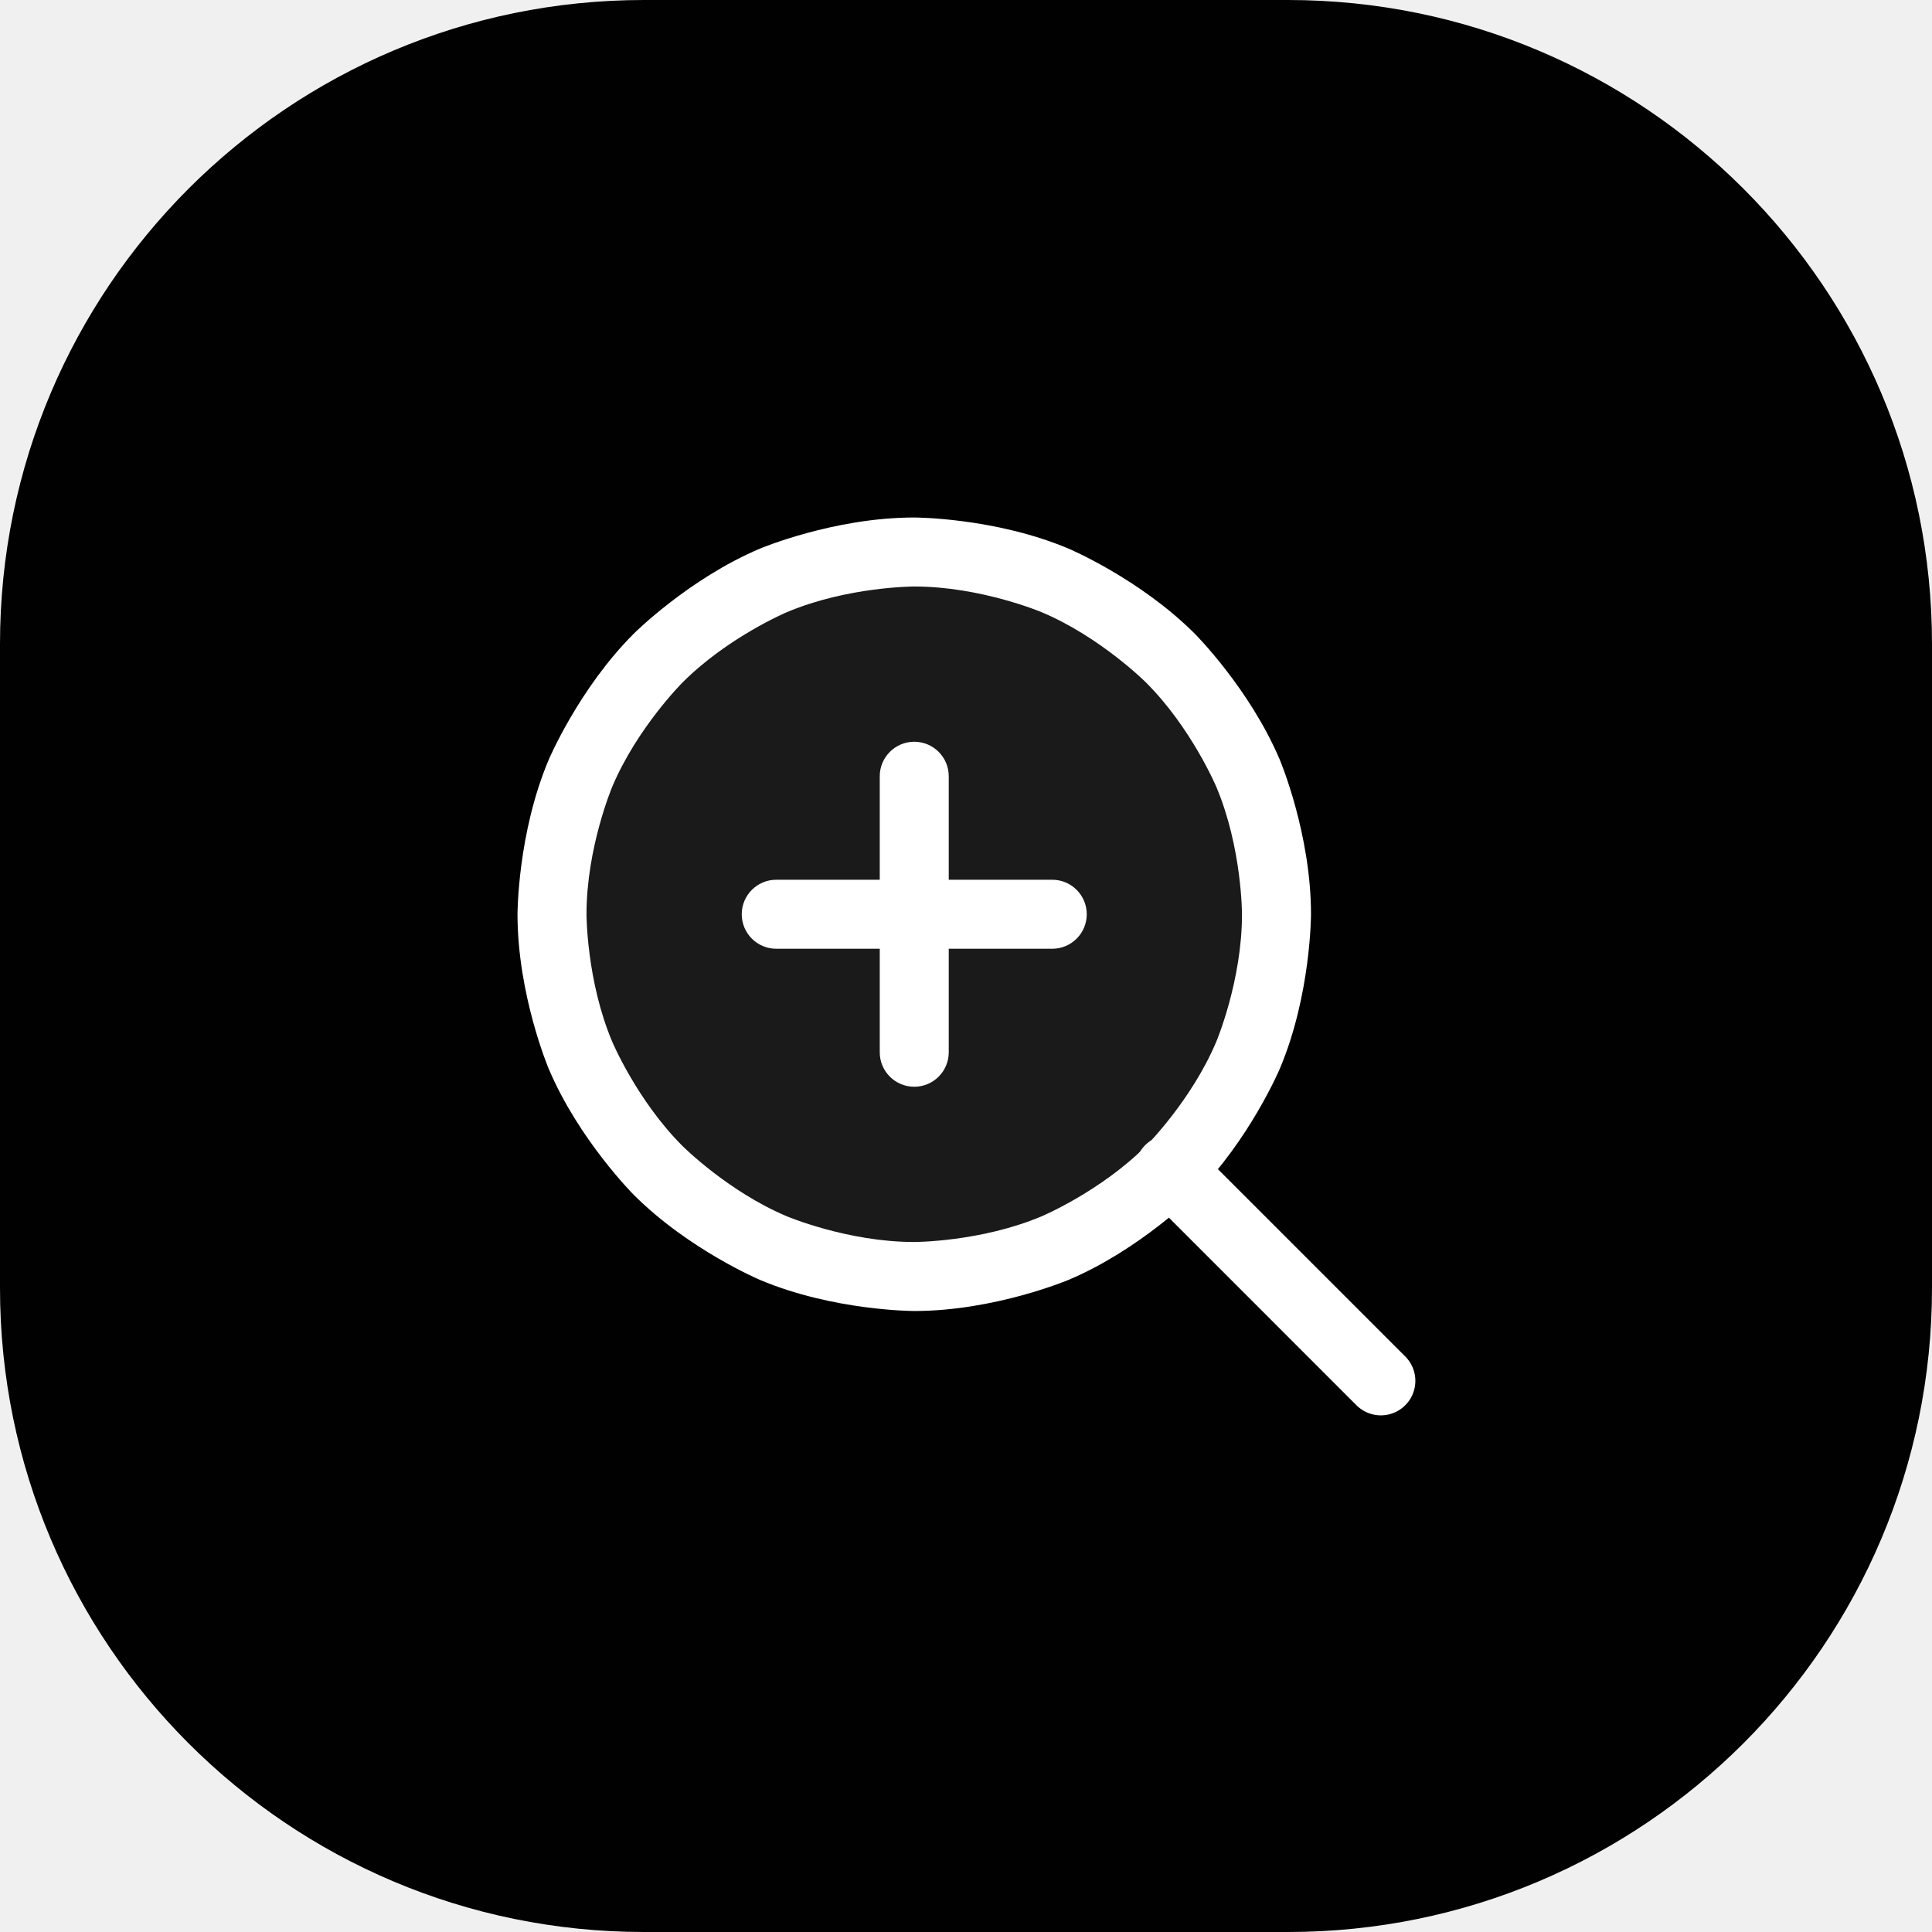
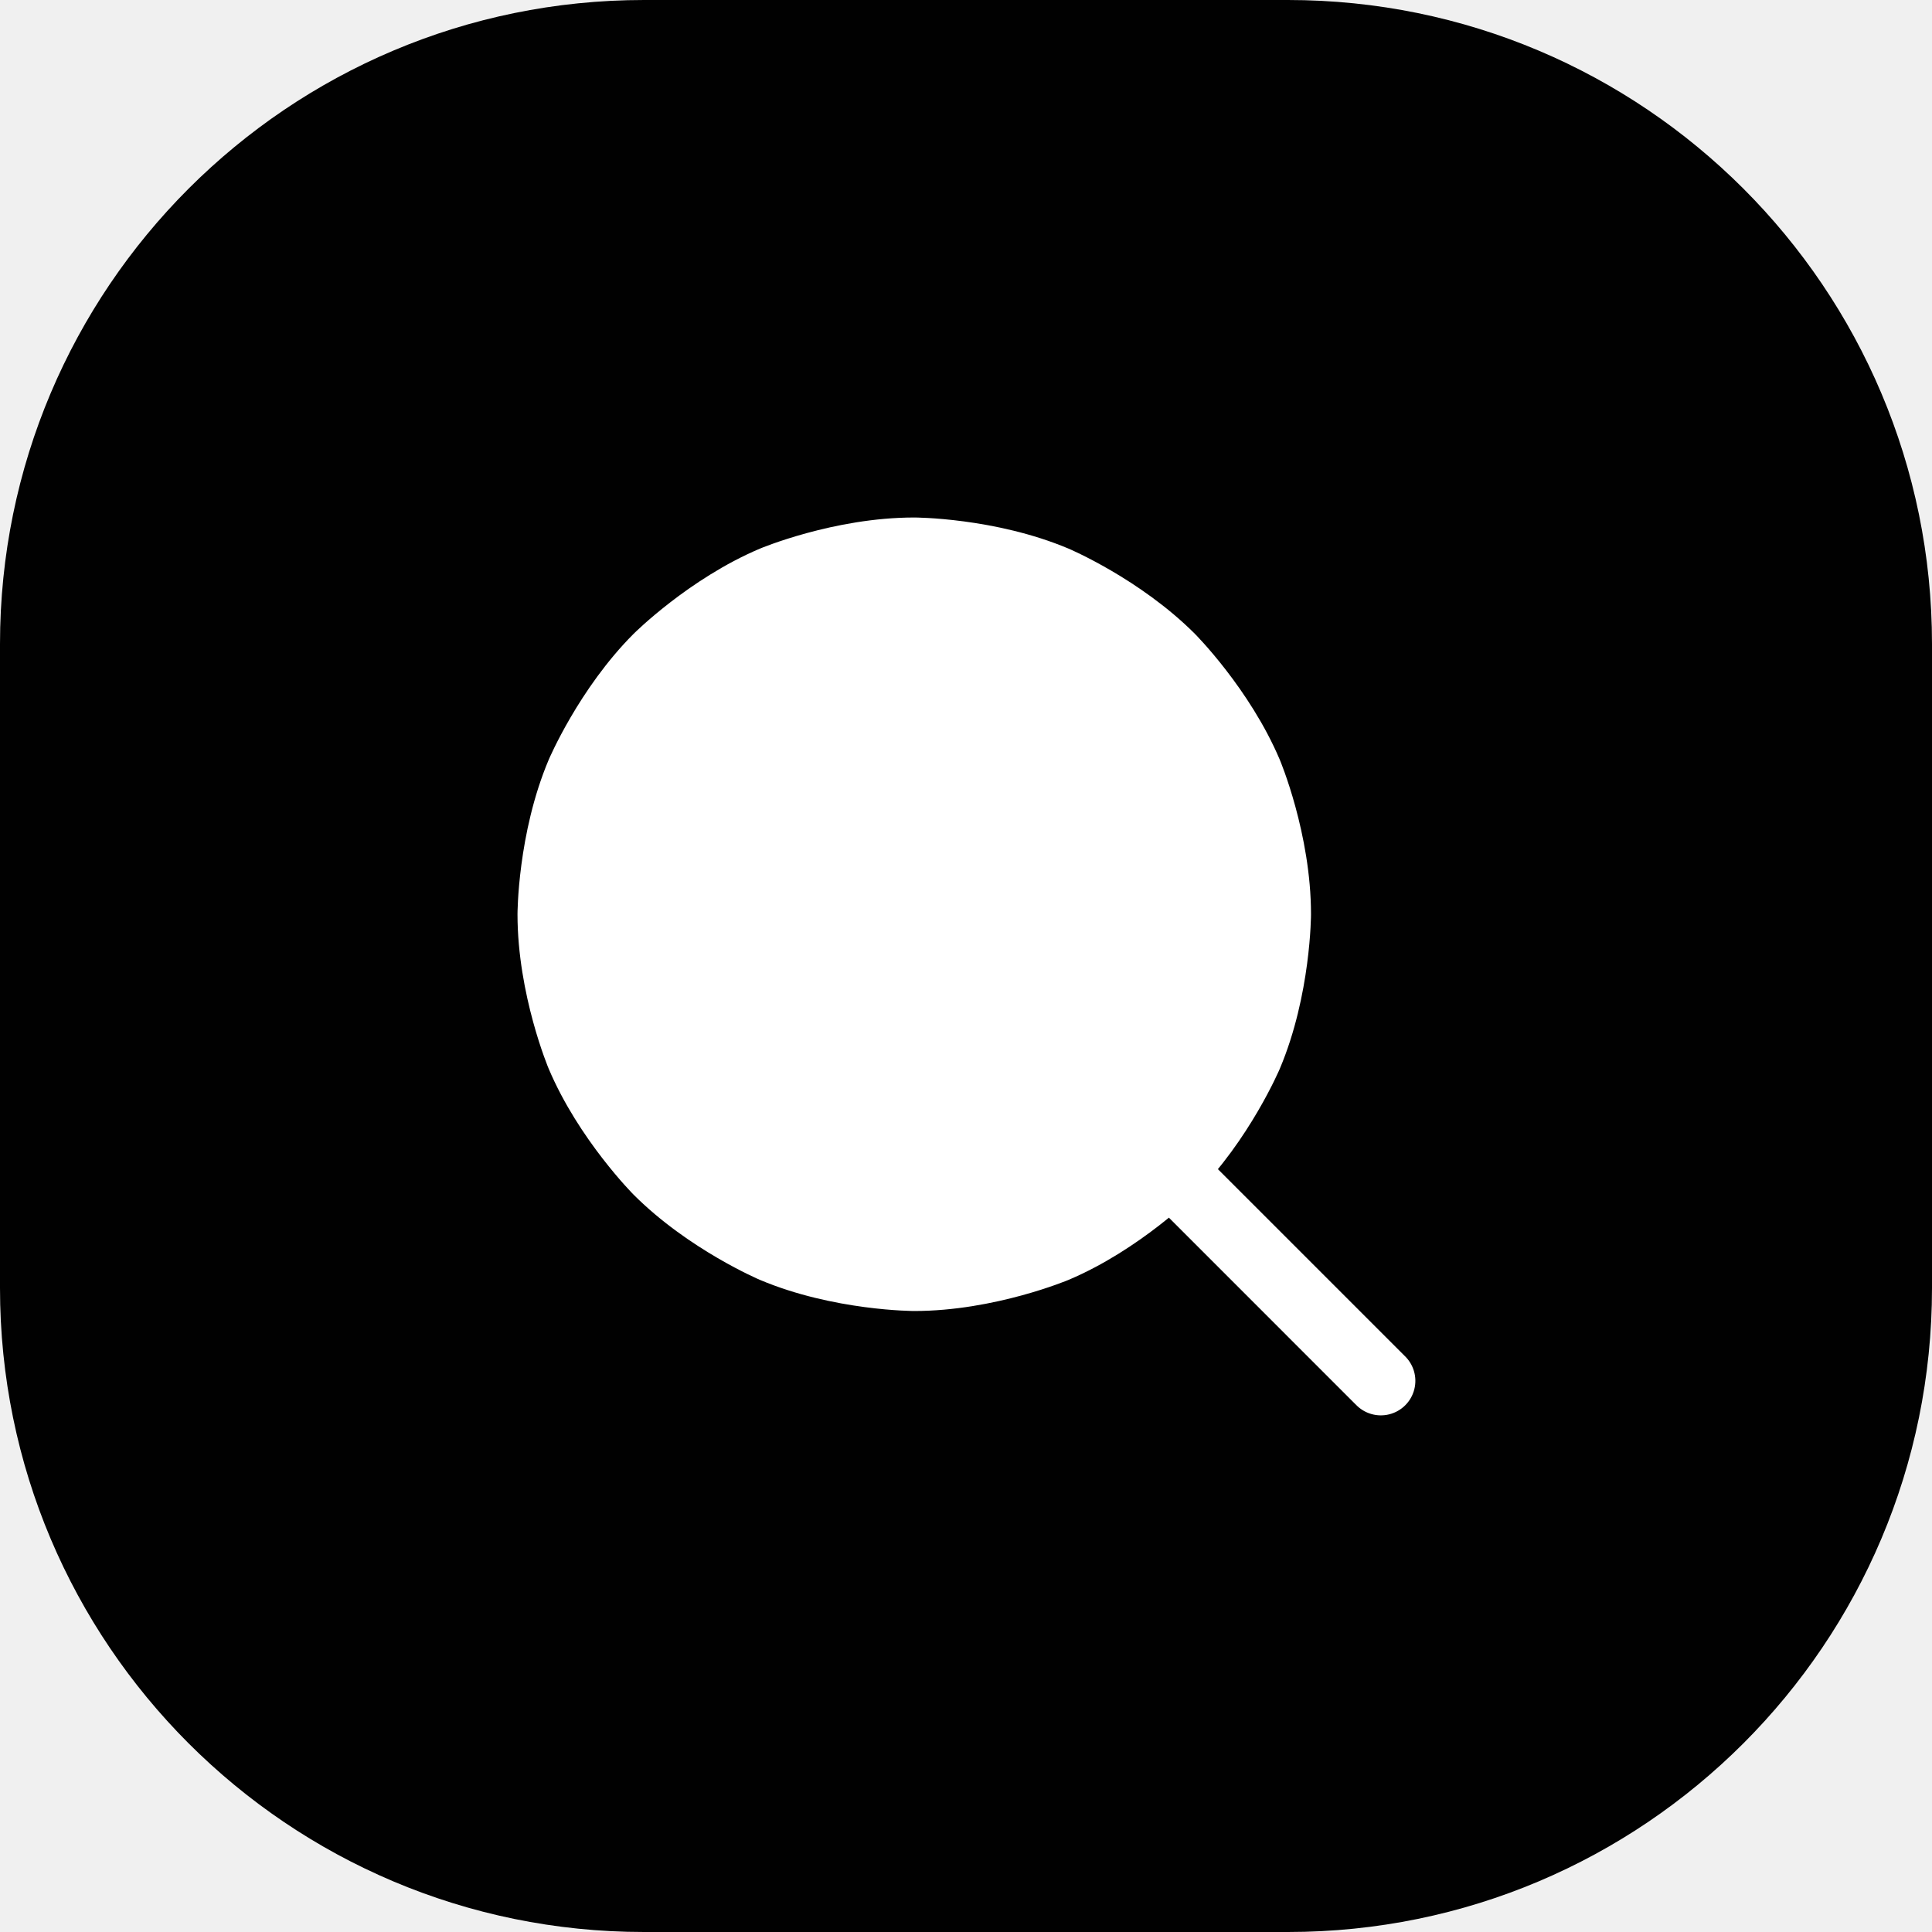
<svg xmlns="http://www.w3.org/2000/svg" width="42" height="42" fill="none" viewBox="0 0 42 42">
  <rect width="42" height="42" fill="#010101" rx="14" />
-   <path fill="#fff" fill-opacity=".1" d="M27.75 19.875a7.875 7.875 0 1 1-15.75 0 7.875 7.875 0 0 1 15.75 0Z" />
+   <path fill="#fff" fillOpacity=".1" d="M27.75 19.875a7.875 7.875 0 1 1-15.75 0 7.875 7.875 0 0 1 15.75 0Z" />
  <path fill="#fff" d="M16.875 20.625h6a.75.75 0 0 0 0-1.5h-6a.75.75 0 0 0 0 1.5Z" />
  <path fill="#fff" d="M19.125 16.875v6a.75.75 0 0 0 1.5 0v-6a.75.75 0 0 0-1.5 0Z" />
-   <path fill="#fff" fill-rule="evenodd" d="M19.875 11.25s1.754 0 3.358.678c0 0 1.547.655 2.74 1.848 0 0 1.194 1.194 1.849 2.741 0 0 .678 1.604.678 3.358 0 0 0 1.754-.678 3.358 0 0-.655 1.547-1.848 2.74 0 0-1.194 1.194-2.741 1.849 0 0-1.604.678-3.358.678 0 0-1.754 0-3.358-.678 0 0-1.547-.655-2.74-1.848 0 0-1.194-1.194-1.849-2.741 0 0-.678-1.604-.678-3.358 0 0 0-1.754.678-3.358 0 0 .655-1.547 1.848-2.74 0 0 1.194-1.194 2.741-1.849 0 0 1.604-.678 3.358-.678Zm0 1.5s-1.45 0-2.773.56c0 0-1.279.54-2.265 1.527 0 0-.987.986-1.527 2.265 0 0-.56 1.323-.56 2.773 0 0 0 1.45.56 2.773 0 0 .54 1.279 1.527 2.265 0 0 .986.987 2.265 1.527 0 0 1.323.56 2.773.56 0 0 1.45 0 2.773-.56 0 0 1.279-.54 2.265-1.527 0 0 .987-.986 1.527-2.265 0 0 .56-1.323.56-2.773 0 0 0-1.45-.56-2.773 0 0-.54-1.279-1.527-2.265 0 0-.986-.987-2.265-1.527 0 0-1.323-.56-2.773-.56Z" clip-rule="evenodd" />
+   <path fill="#fff" fillRule="evenodd" d="M19.875 11.25s1.754 0 3.358.678c0 0 1.547.655 2.74 1.848 0 0 1.194 1.194 1.849 2.741 0 0 .678 1.604.678 3.358 0 0 0 1.754-.678 3.358 0 0-.655 1.547-1.848 2.74 0 0-1.194 1.194-2.741 1.849 0 0-1.604.678-3.358.678 0 0-1.754 0-3.358-.678 0 0-1.547-.655-2.74-1.848 0 0-1.194-1.194-1.849-2.741 0 0-.678-1.604-.678-3.358 0 0 0-1.754.678-3.358 0 0 .655-1.547 1.848-2.74 0 0 1.194-1.194 2.741-1.849 0 0 1.604-.678 3.358-.678Zm0 1.5s-1.45 0-2.773.56c0 0-1.279.54-2.265 1.527 0 0-.987.986-1.527 2.265 0 0-.56 1.323-.56 2.773 0 0 0 1.45.56 2.773 0 0 .54 1.279 1.527 2.265 0 0 .986.987 2.265 1.527 0 0 1.323.56 2.773.56 0 0 1.45 0 2.773-.56 0 0 1.279-.54 2.265-1.527 0 0 .987-.986 1.527-2.265 0 0 .56-1.323.56-2.773 0 0 0-1.45-.56-2.773 0 0-.54-1.279-1.527-2.265 0 0-.986-.987-2.265-1.527 0 0-1.323-.56-2.773-.56Z" clipRule="evenodd" />
  <path fill="#fff" d="M29.47 30.53a.75.75 0 1 0 1.06-1.06l-4.556-4.556a.75.75 0 1 0-1.06 1.06l4.555 4.556Z" />
</svg>
